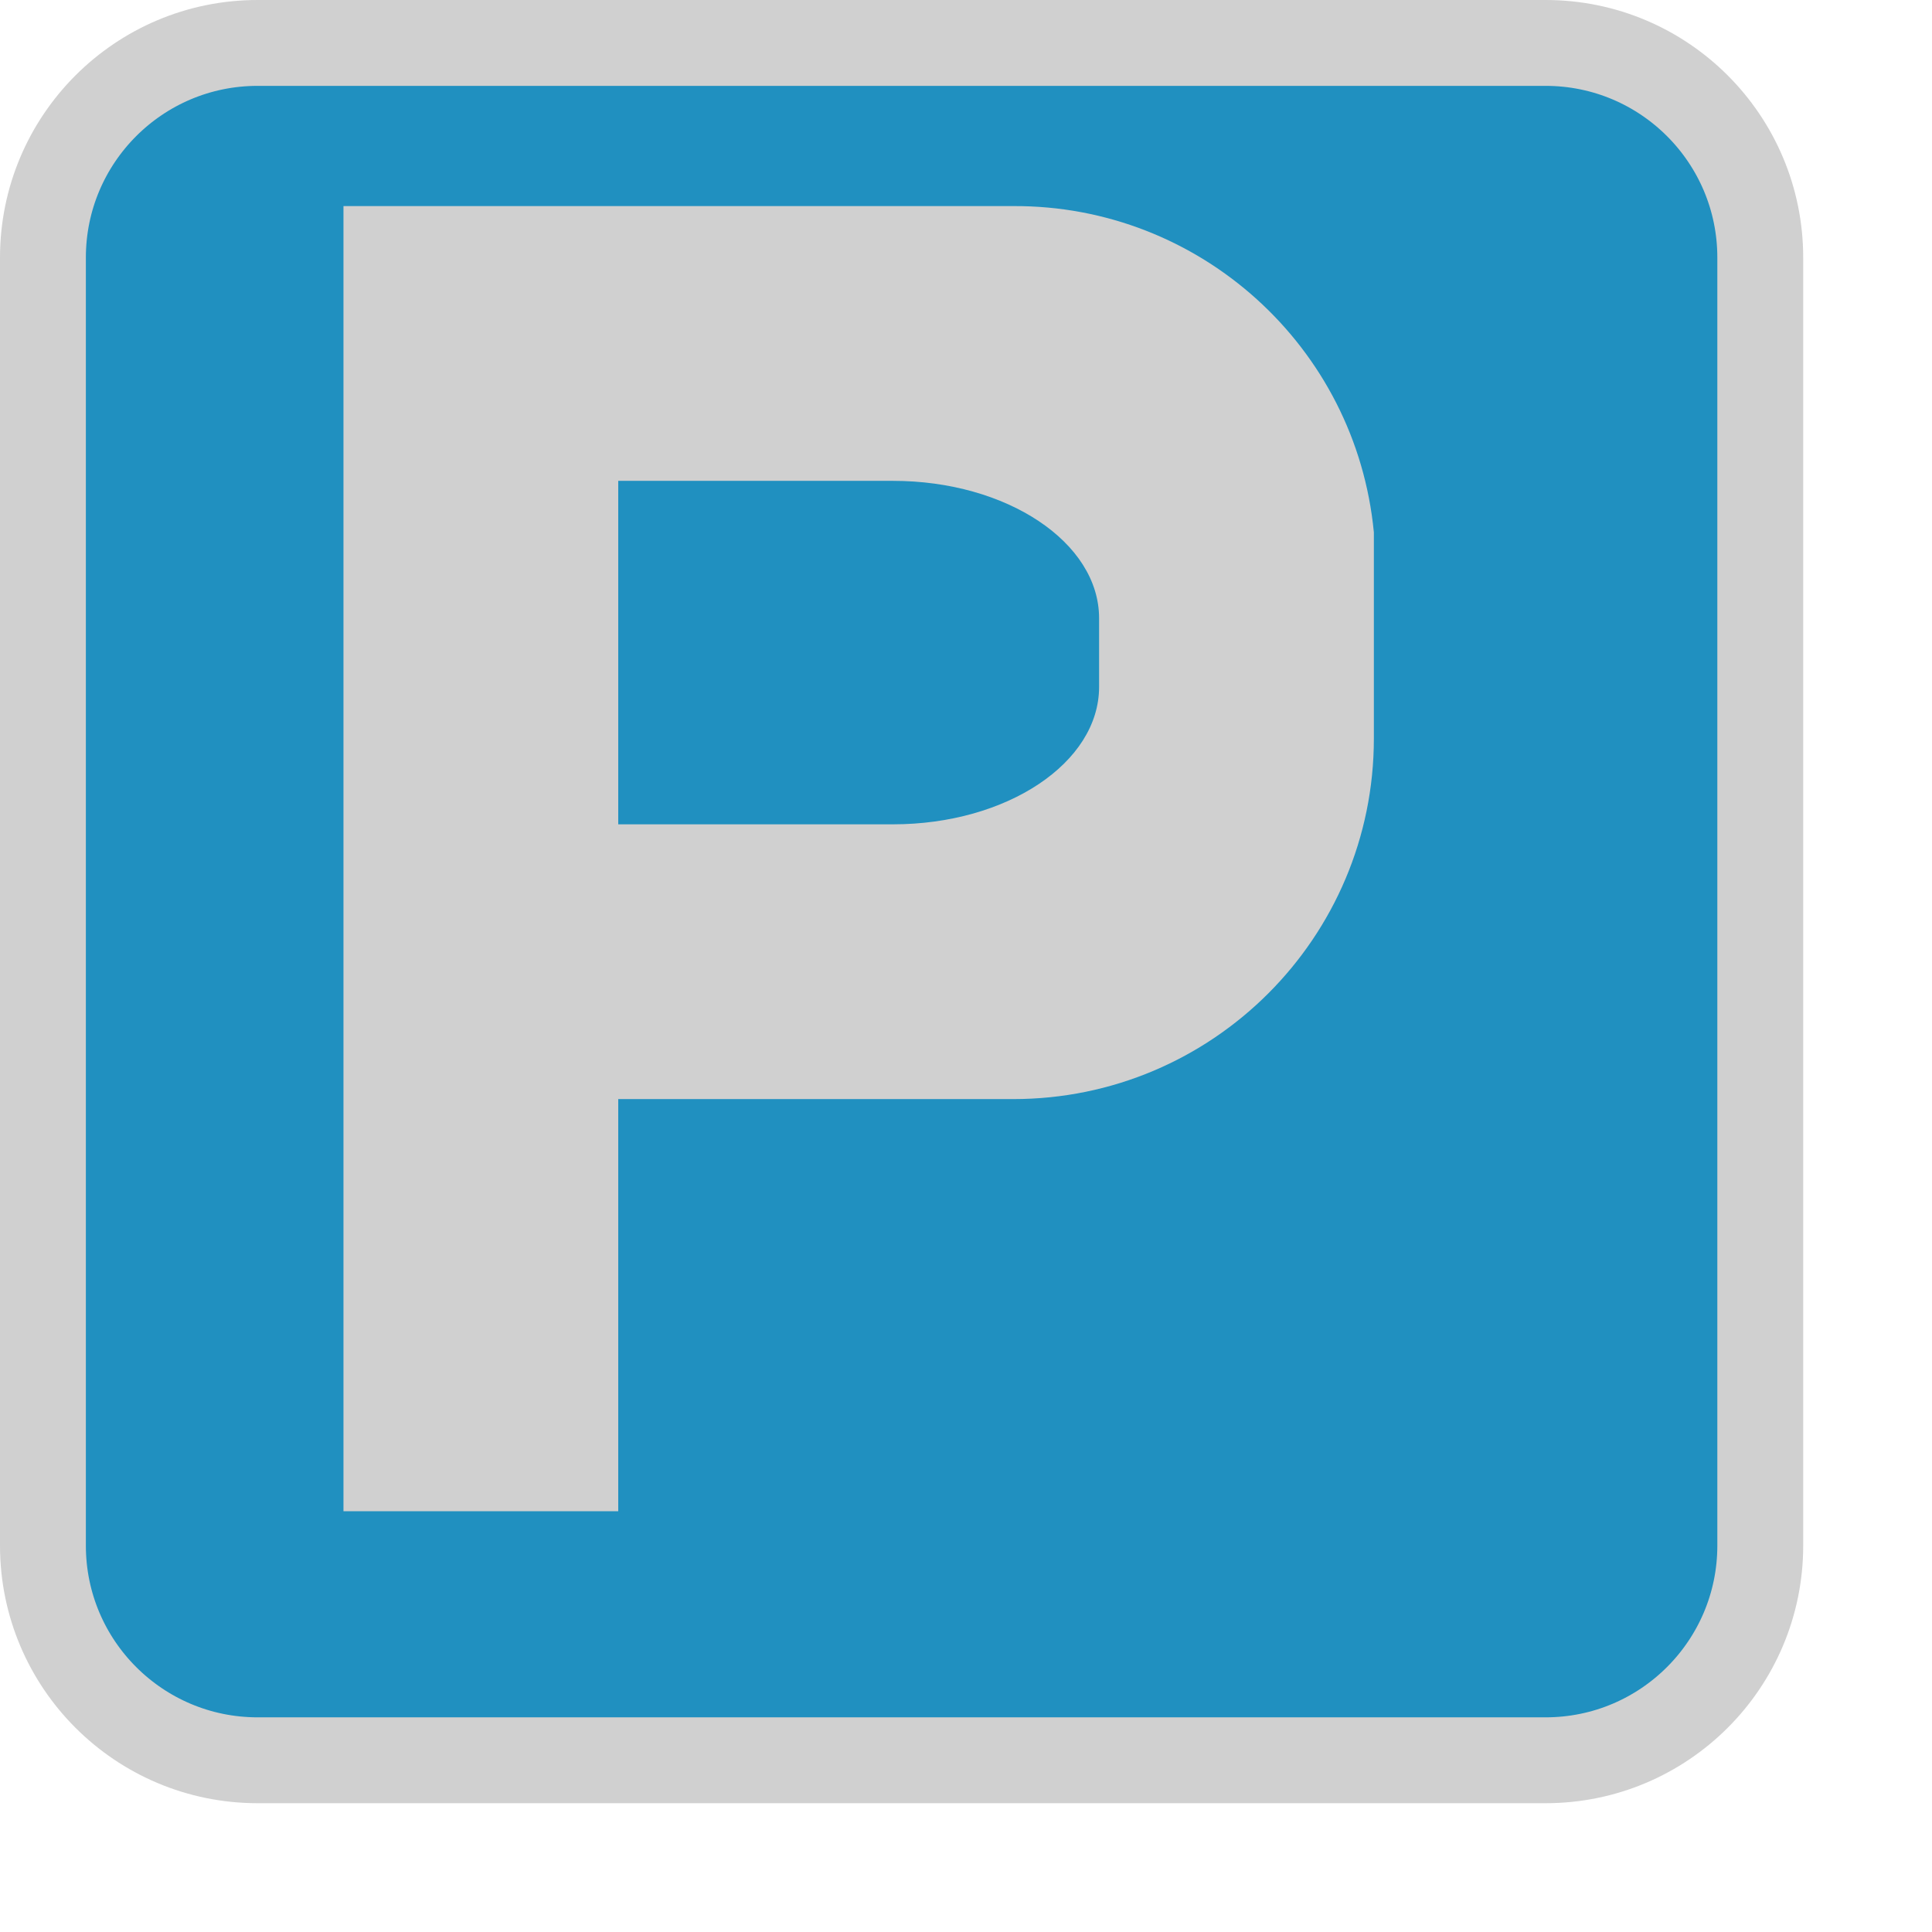
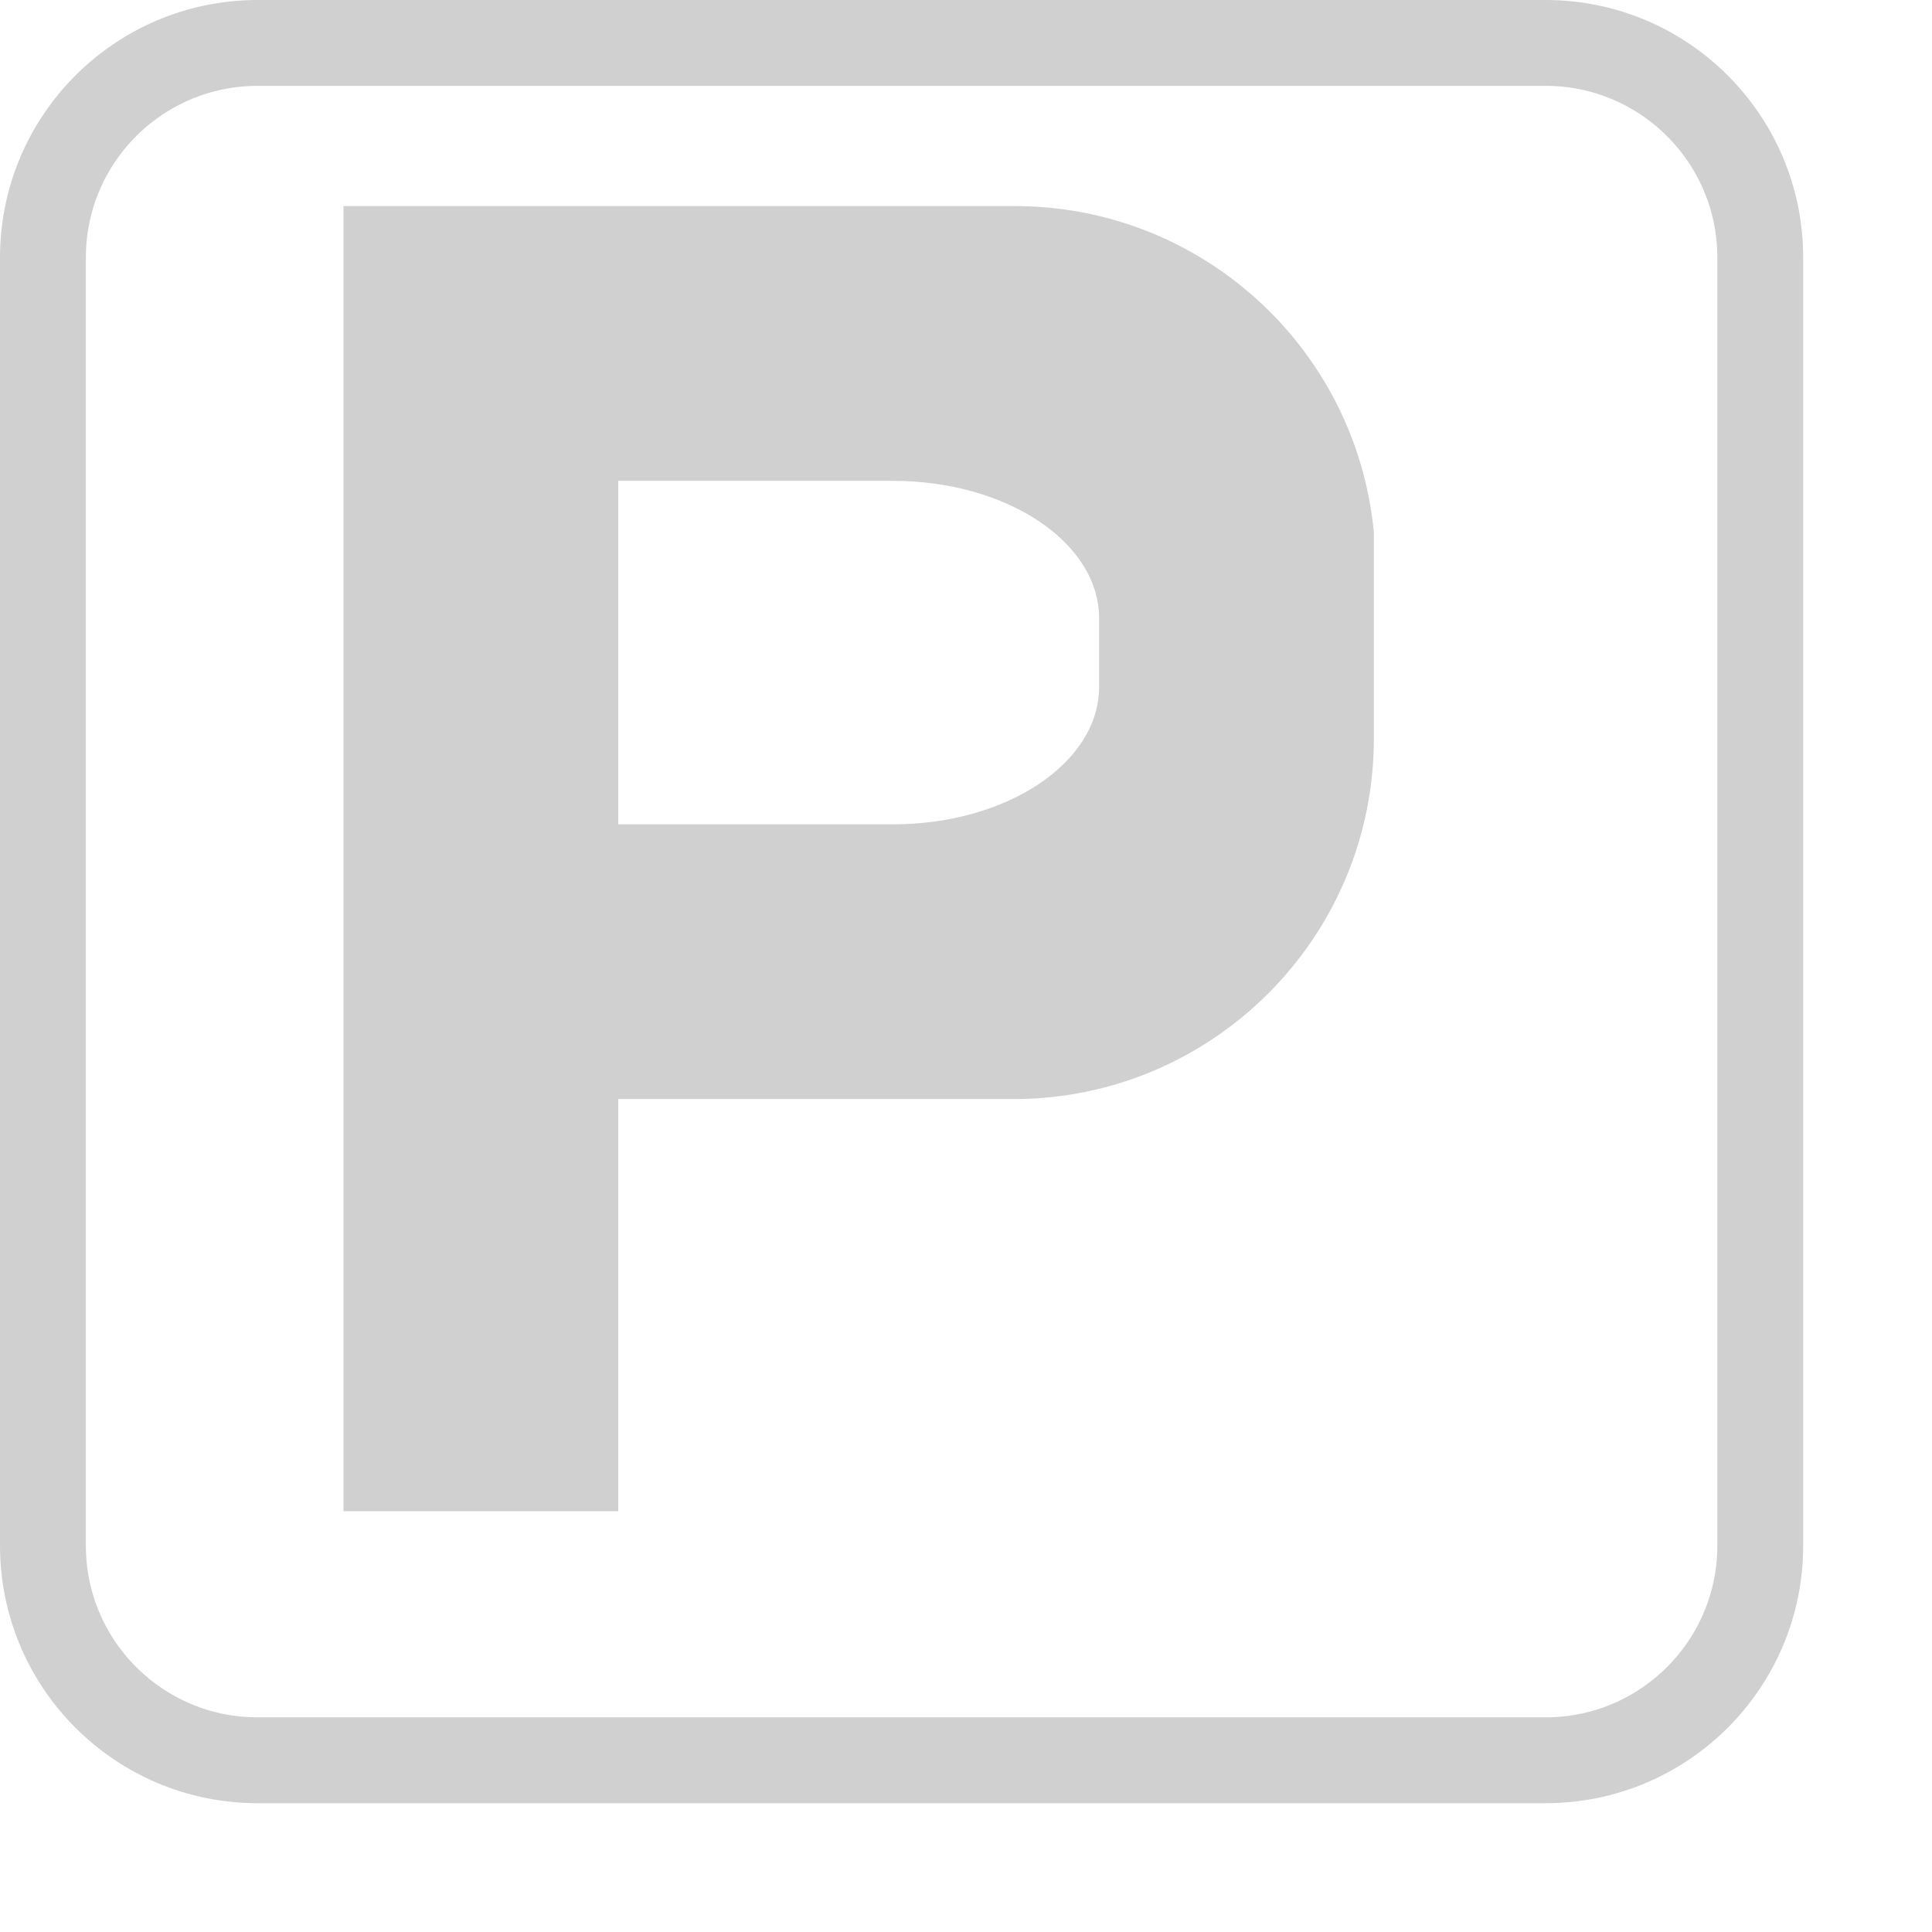
<svg xmlns="http://www.w3.org/2000/svg" width="500" height="500" viewBox="50,50 450 450">
-   <rect x="60" y="60" width="400" height="400" rx="50" ry="50" stroke="#D0D0D0" stroke-width="20" fill="#2090C0" />
+   <rect x="60" y="60" width="400" height="400" rx="50" ry="50" stroke="#D0D0D0" stroke-width="20" fill-opacity="0" />
  <path d="M 130,98 V 402 H 194 V 306 H 286 A 84 84 0 0 0 370,222 V 174 A 84 84 0 0 0 286,98 Z M 194,162 H 258 A 48 32 0 0 1 306,194 V 210 A 48 32 0 0 1 258,242 H 194 Z" stroke="none" fill="#D0D0D0" fill-rule="evenodd" />
</svg>
